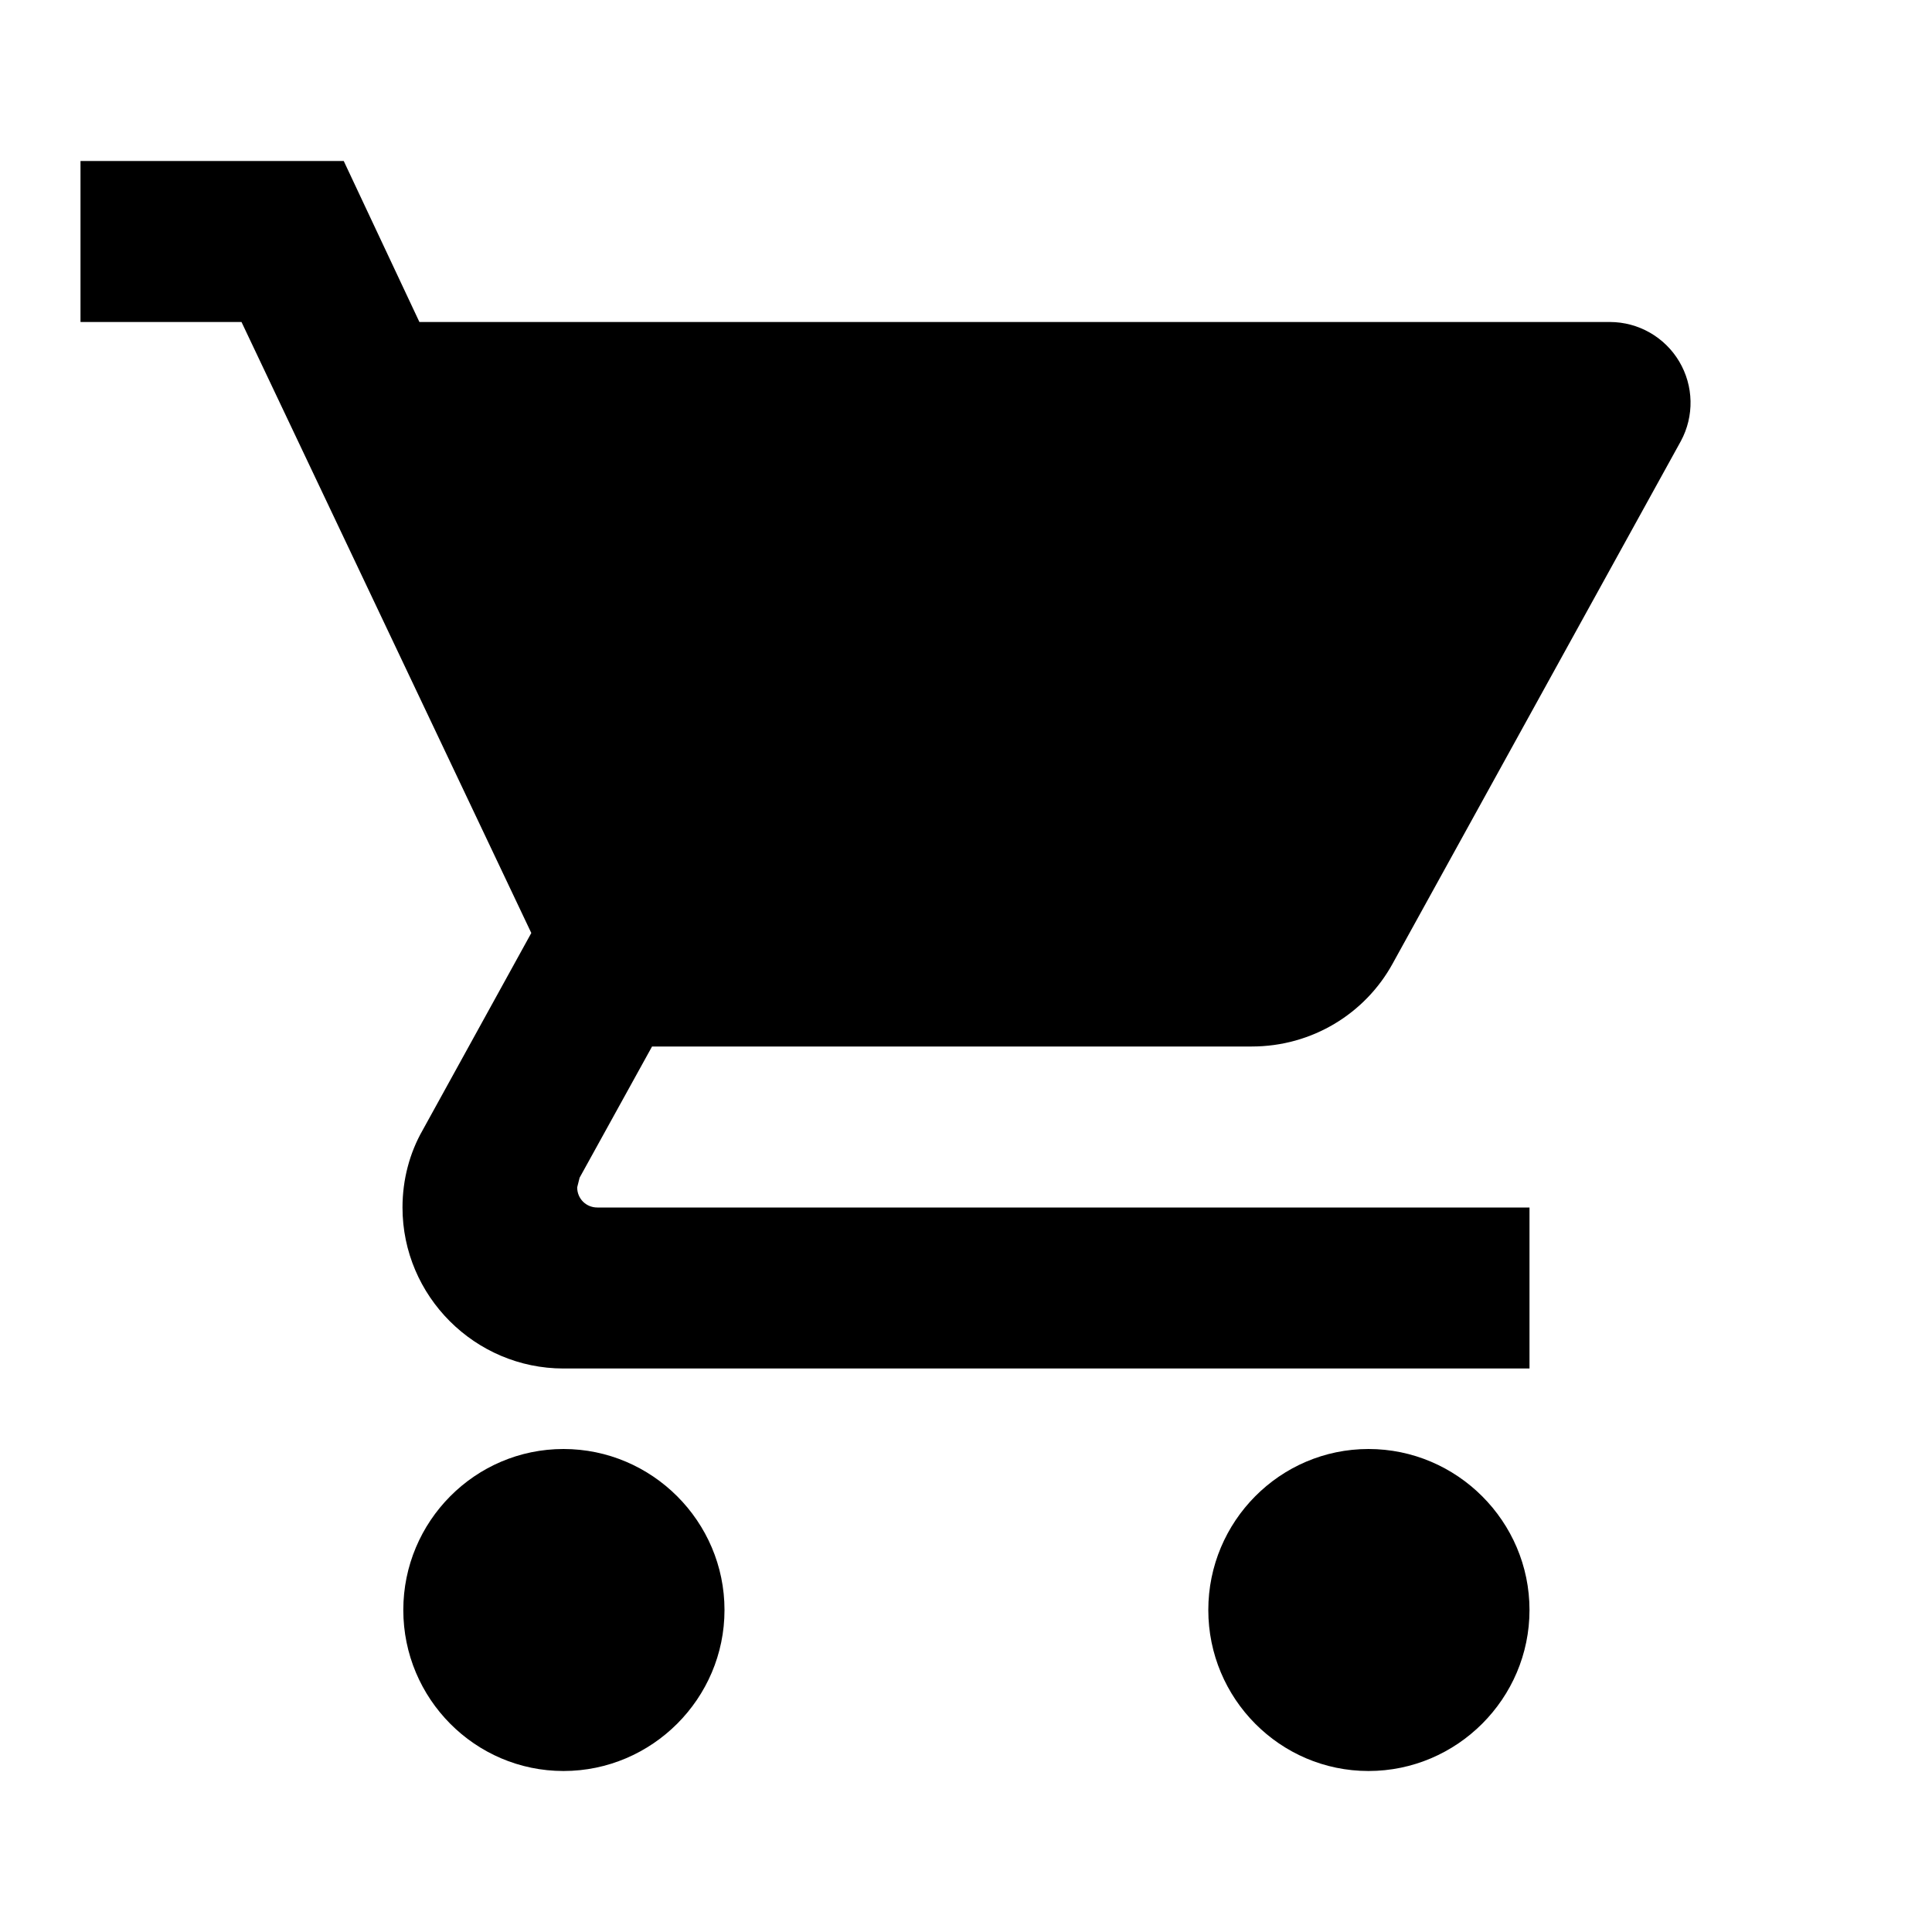
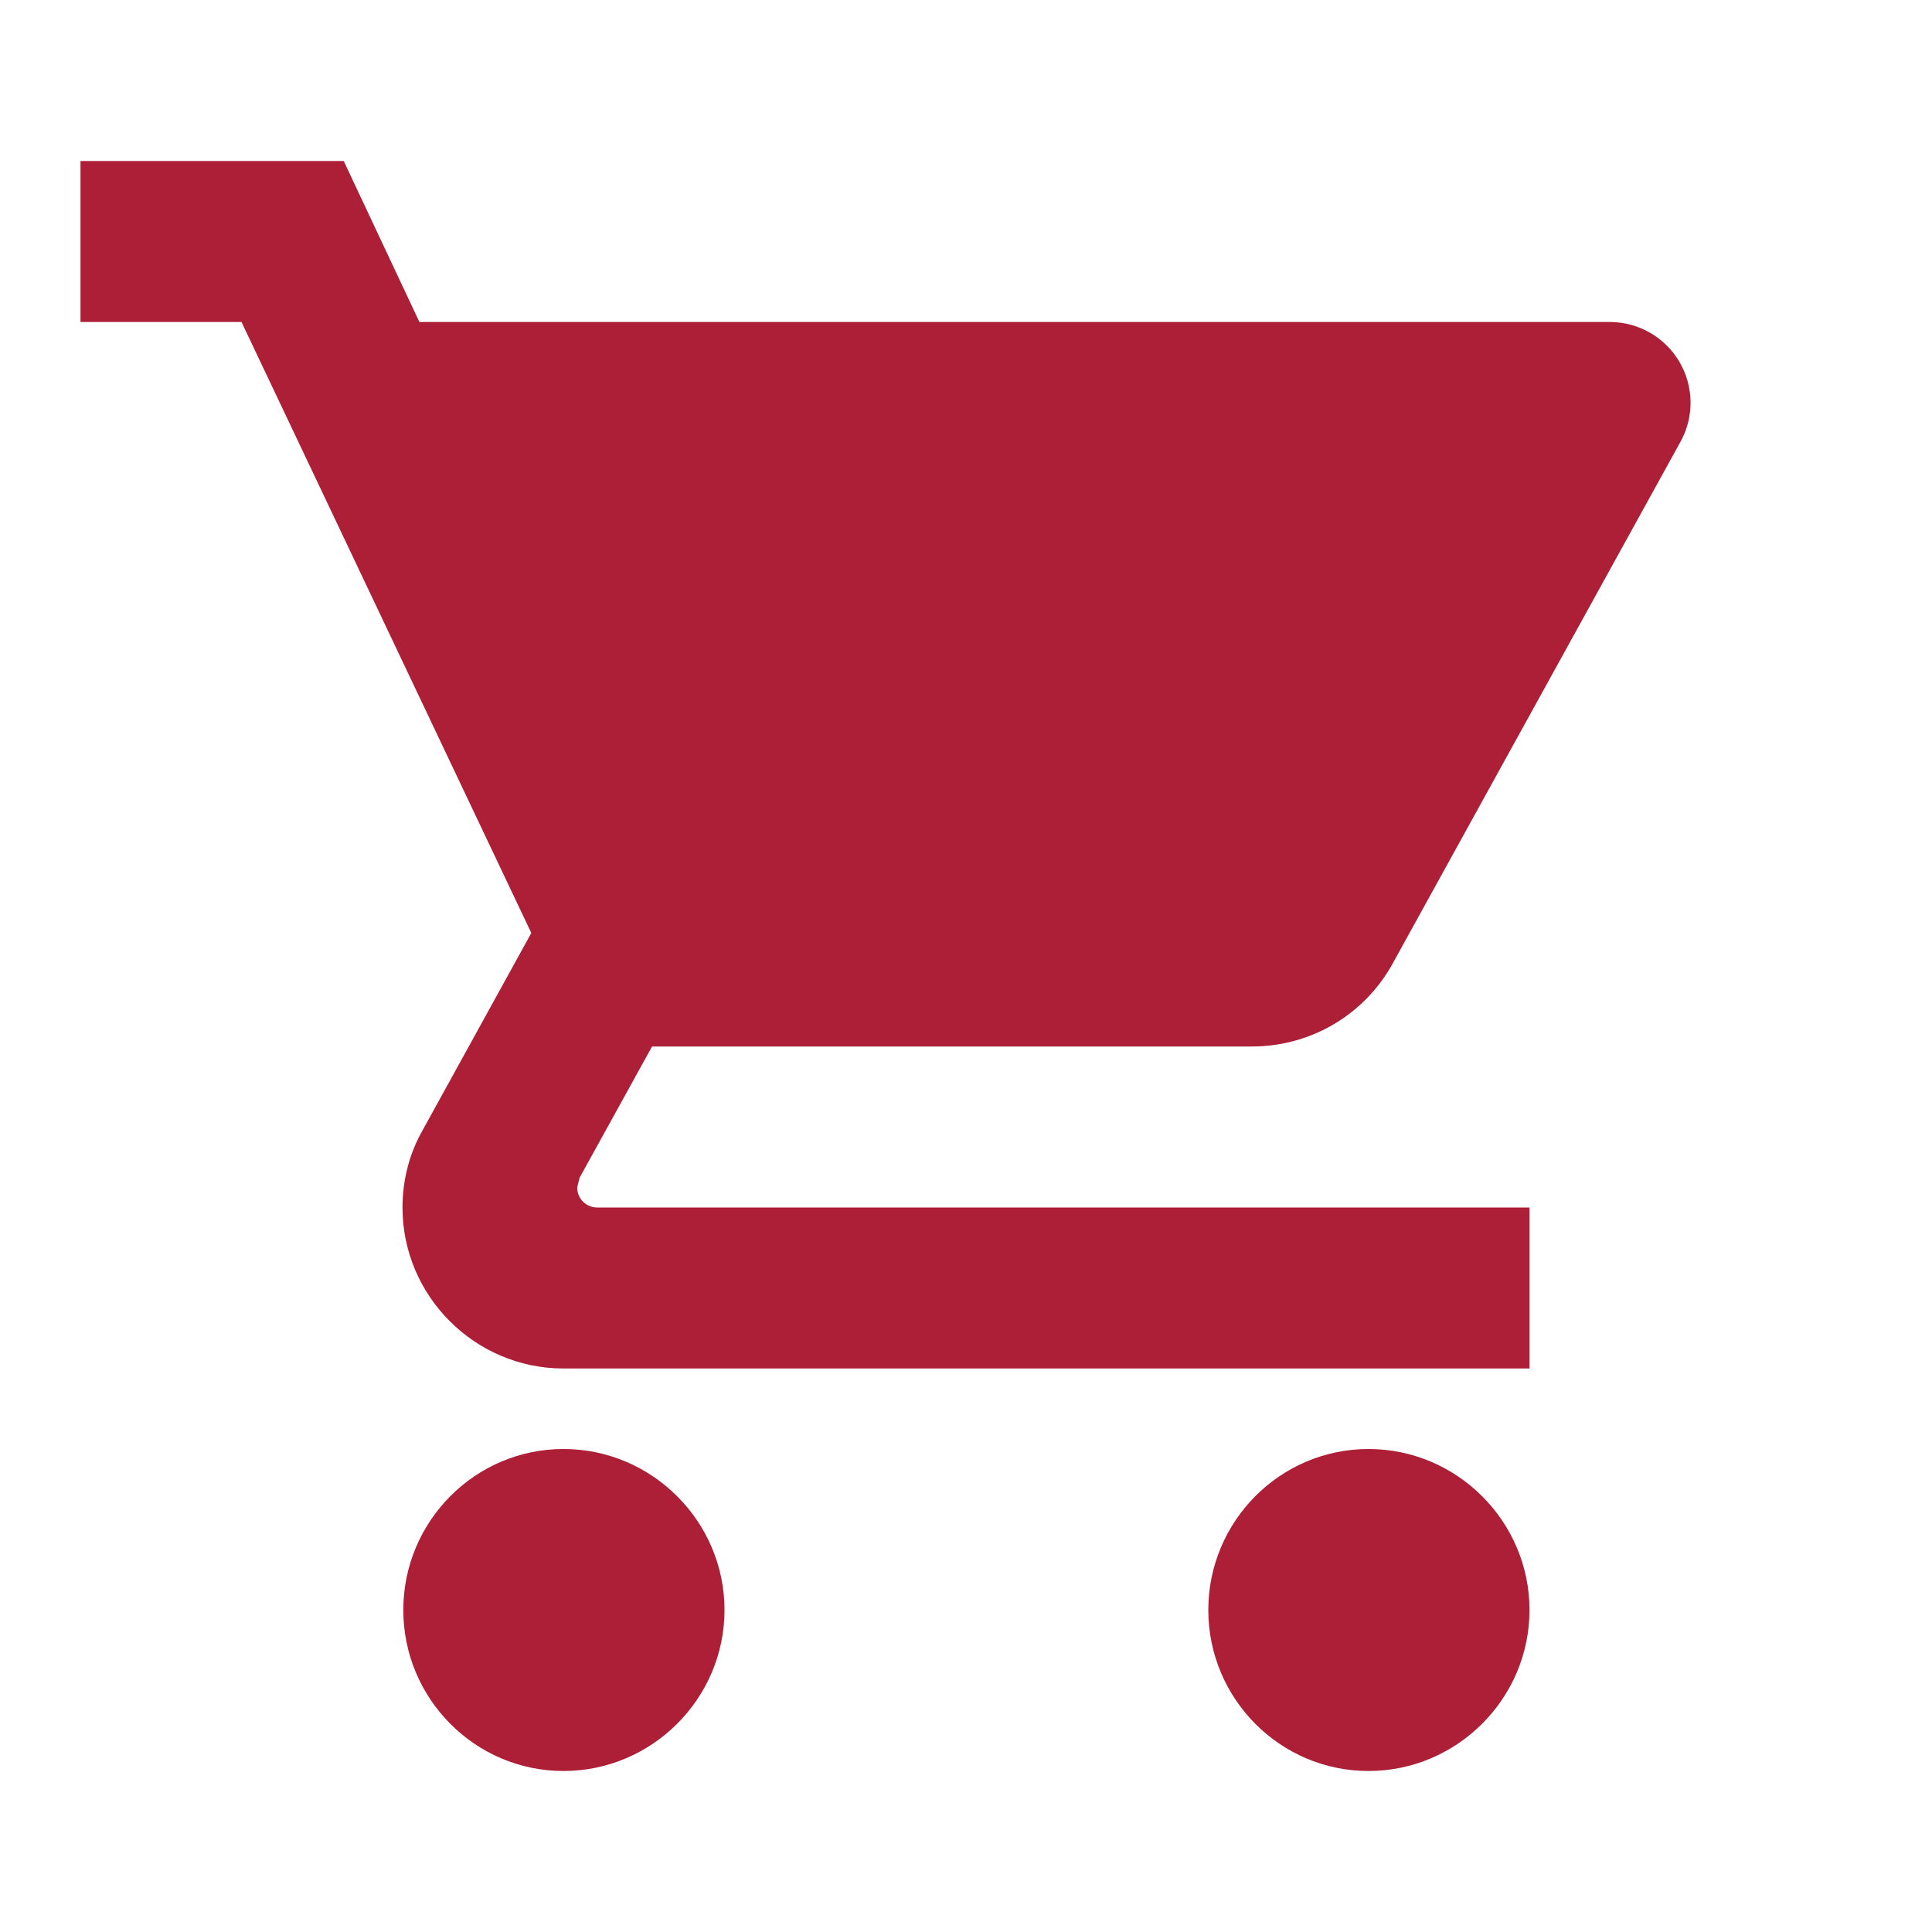
- <svg xmlns="http://www.w3.org/2000/svg" version="1.1" id="Layer_1" focusable="false" x="0px" y="0px" viewBox="0 0 24 24" style="enable-background:new 0 0 24 24;" xml:space="preserve">
+ <svg xmlns="http://www.w3.org/2000/svg" version="1.1" fill="#ad1f36" id="Layer_1" focusable="false" x="0px" y="0px" viewBox="0 0 24 24" style="enable-background:new 0 0 24 24;" xml:space="preserve">
  <path d="M7 18c-1.1 0-1.99.9-1.99 2S5.9 22 7 22s2-.9 2-2-.9-2-2-2zM1 2v2h2l3.6 7.59-1.35 2.45c-.16.28-.25.61-.25.96 0 1.1.9 2 2 2h12v-2H7.42c-.14 0-.25-.11-.25-.25l.03-.12.9-1.63h7.45c.75 0 1.41-.41 1.75-1.03l3.58-6.49A1.003 1.003 0 0 0 20 4H5.21l-.94-2H1zm16 16c-1.1 0-1.99.9-1.99 2s.89 2 1.99 2 2-.9 2-2-.9-2-2-2z" />
</svg>
